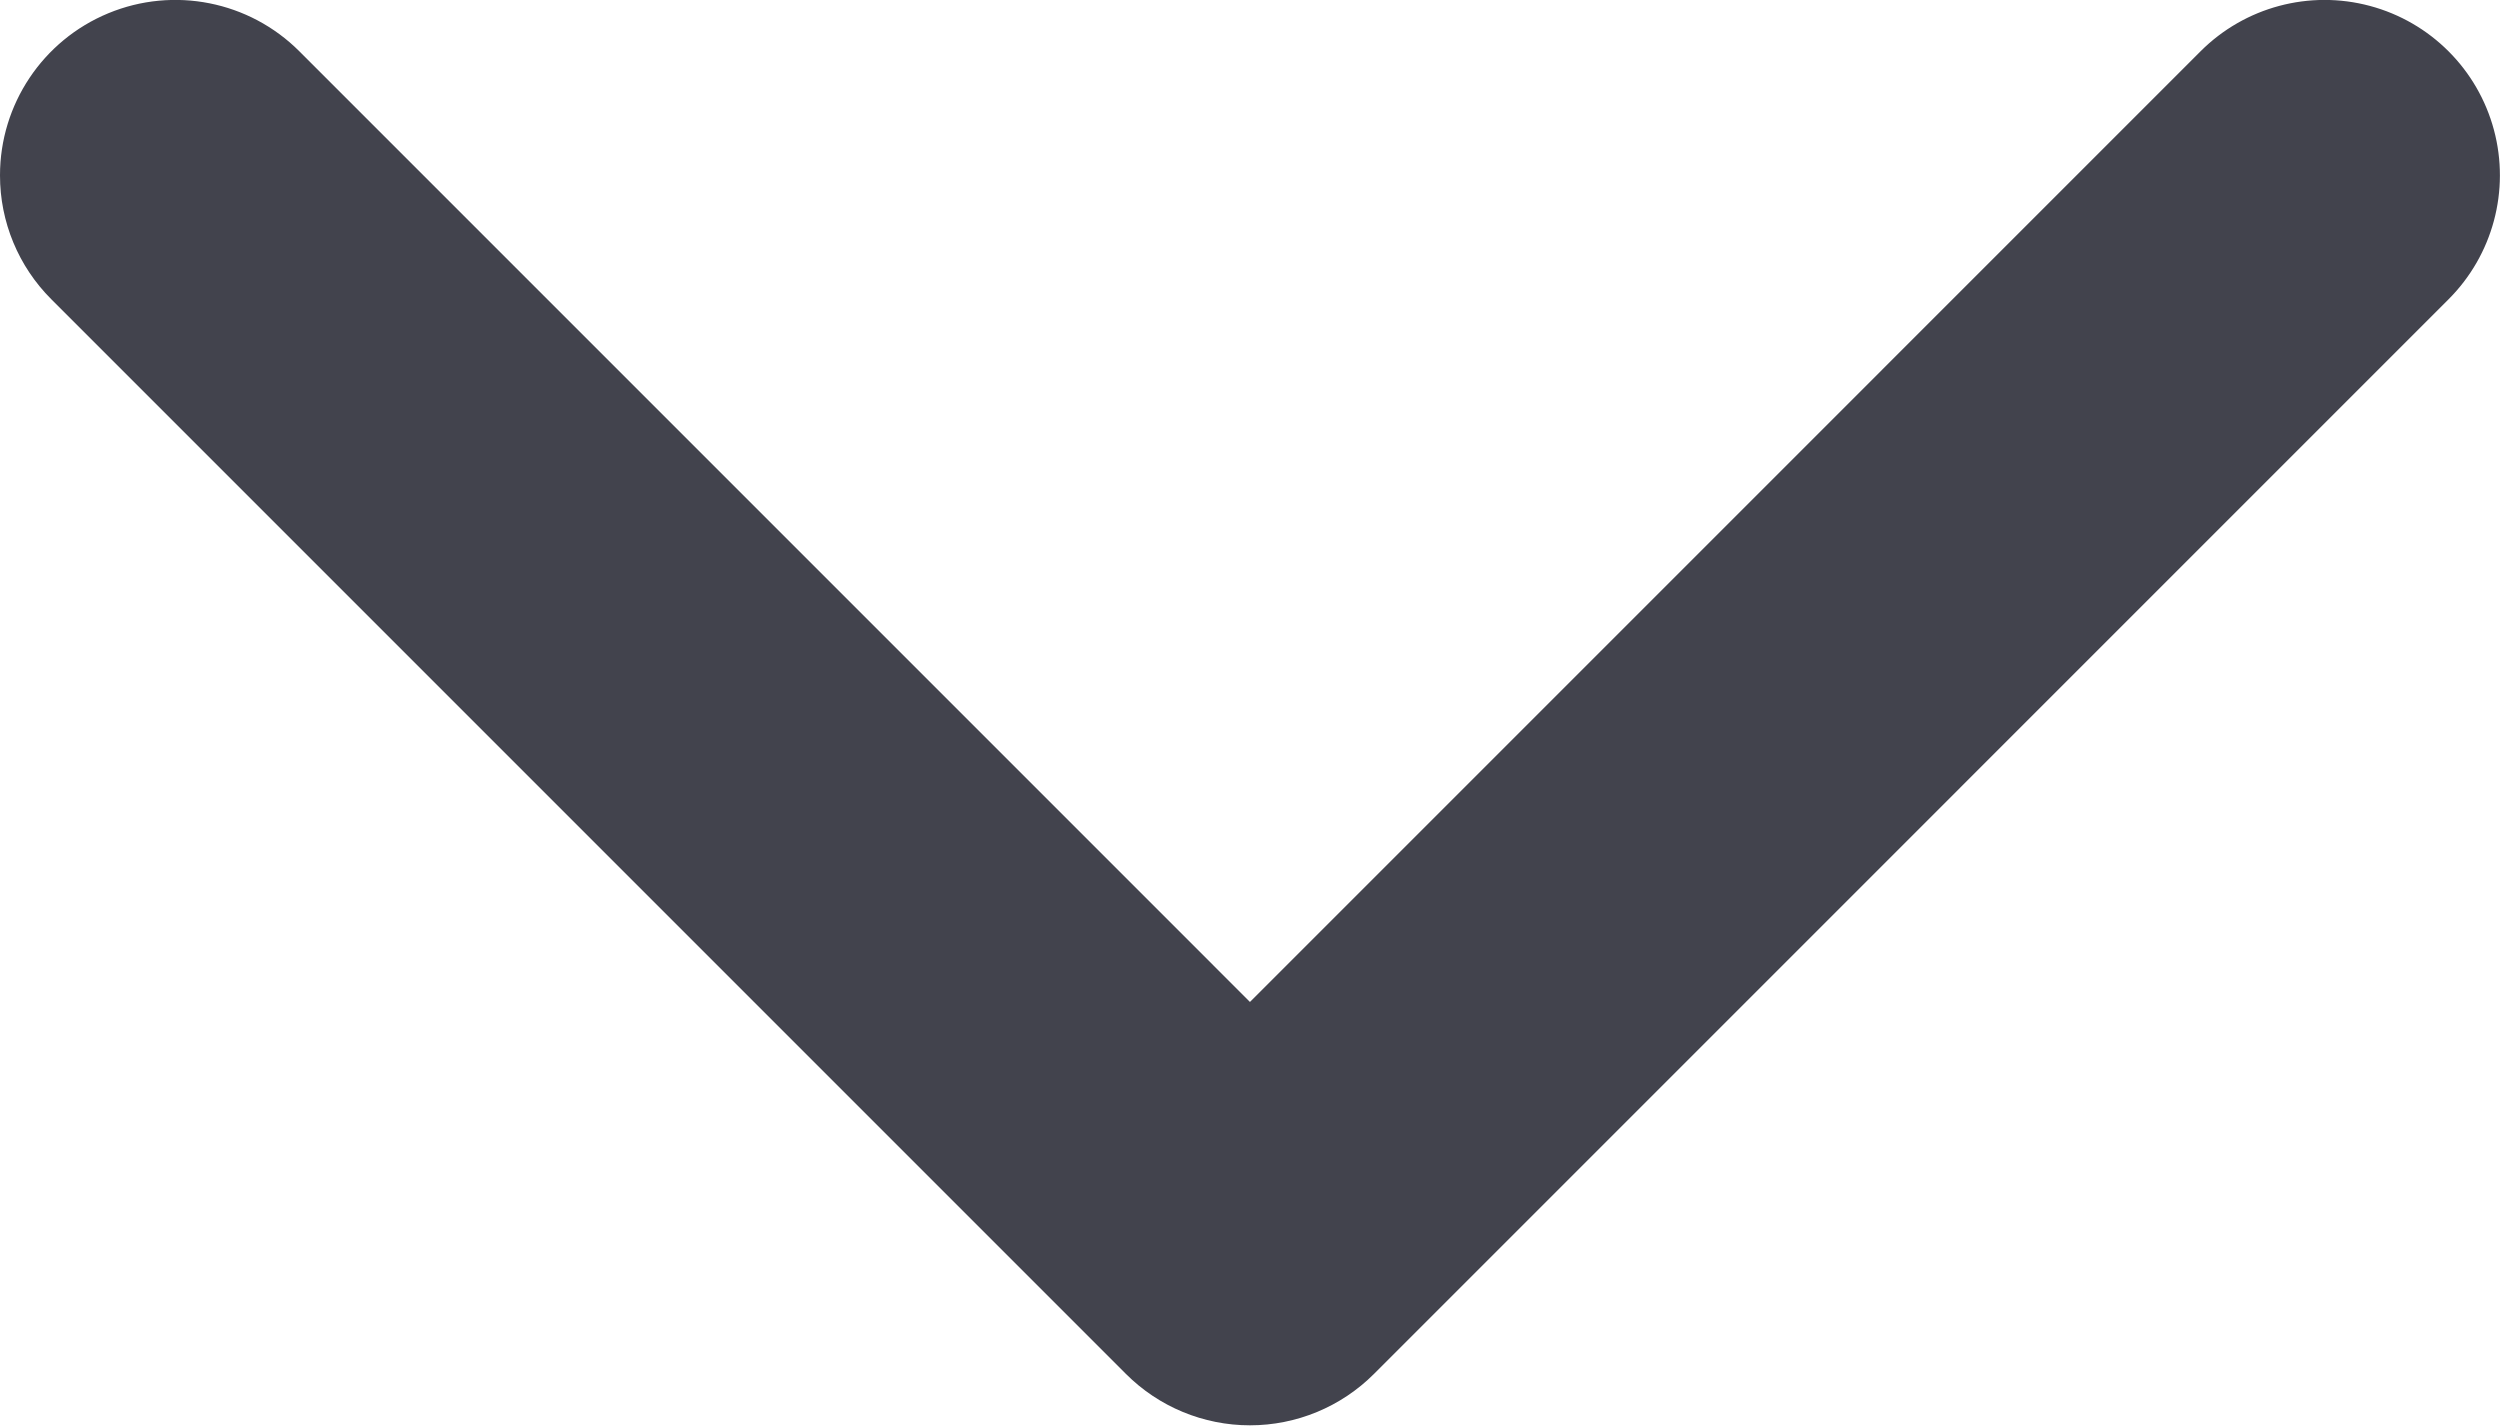
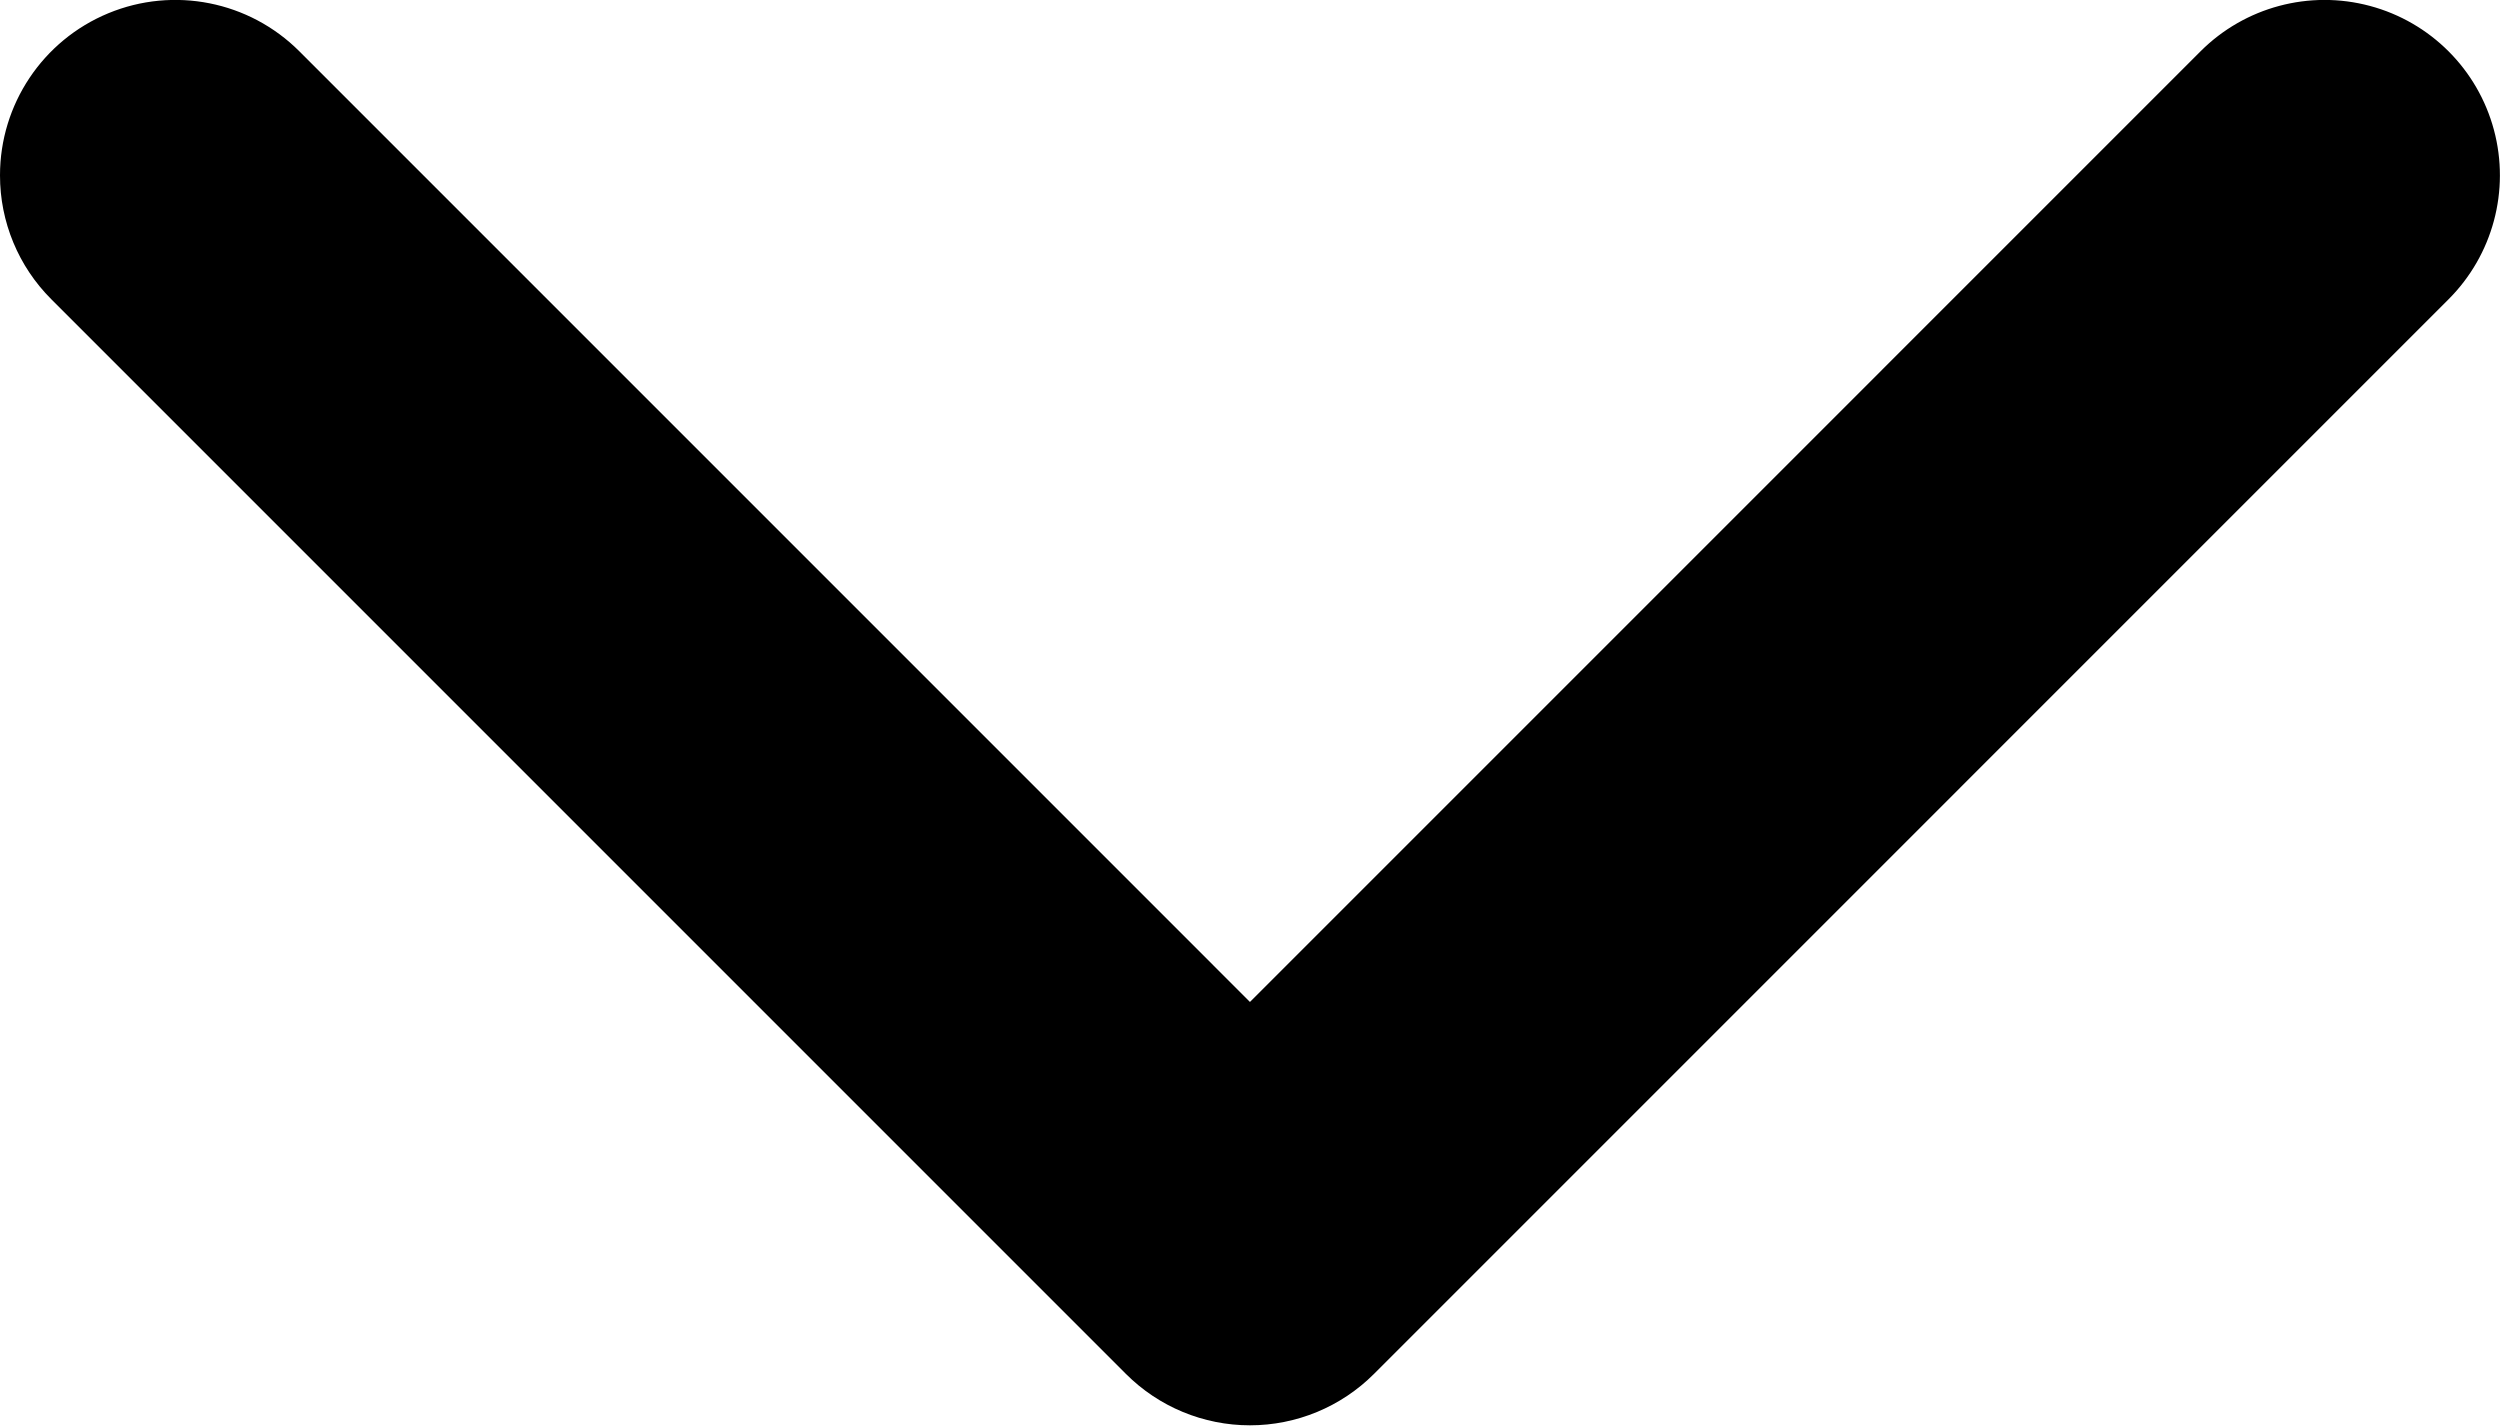
<svg xmlns="http://www.w3.org/2000/svg" width="499px" height="285px" viewBox="0 0 499 285" version="1.1">
-   <path d="M-2.66453526e-14,35 C-0.005,20.841 8.521,8.074 21.601,2.654 C34.681,-2.767 49.739,0.228 59.75,10.24 L249.49,199.99 L439.23,10.24 C448.072,1.398 460.96,-2.056 473.039,1.181 C485.118,4.417 494.553,13.852 497.789,25.931 C501.026,38.01 497.572,50.898 488.73,59.74 L274.24,274.24 C267.676,280.805 258.773,284.493 249.49,284.493 C240.207,284.493 231.304,280.805 224.74,274.24 L10.25,59.74 C3.679,53.185 -0.01,44.282 -2.66453526e-14,35 Z" fill="#42434d" fill-rule="nonzero" />
+   <path d="M-2.66453526e-14,35 C-0.005,20.841 8.521,8.074 21.601,2.654 C34.681,-2.767 49.739,0.228 59.75,10.24 L249.49,199.99 L439.23,10.24 C448.072,1.398 460.96,-2.056 473.039,1.181 C485.118,4.417 494.553,13.852 497.789,25.931 C501.026,38.01 497.572,50.898 488.73,59.74 L274.24,274.24 C267.676,280.805 258.773,284.493 249.49,284.493 C240.207,284.493 231.304,280.805 224.74,274.24 L10.25,59.74 C3.679,53.185 -0.01,44.282 -2.66453526e-14,35 Z" fill-rule="nonzero" />
</svg>
